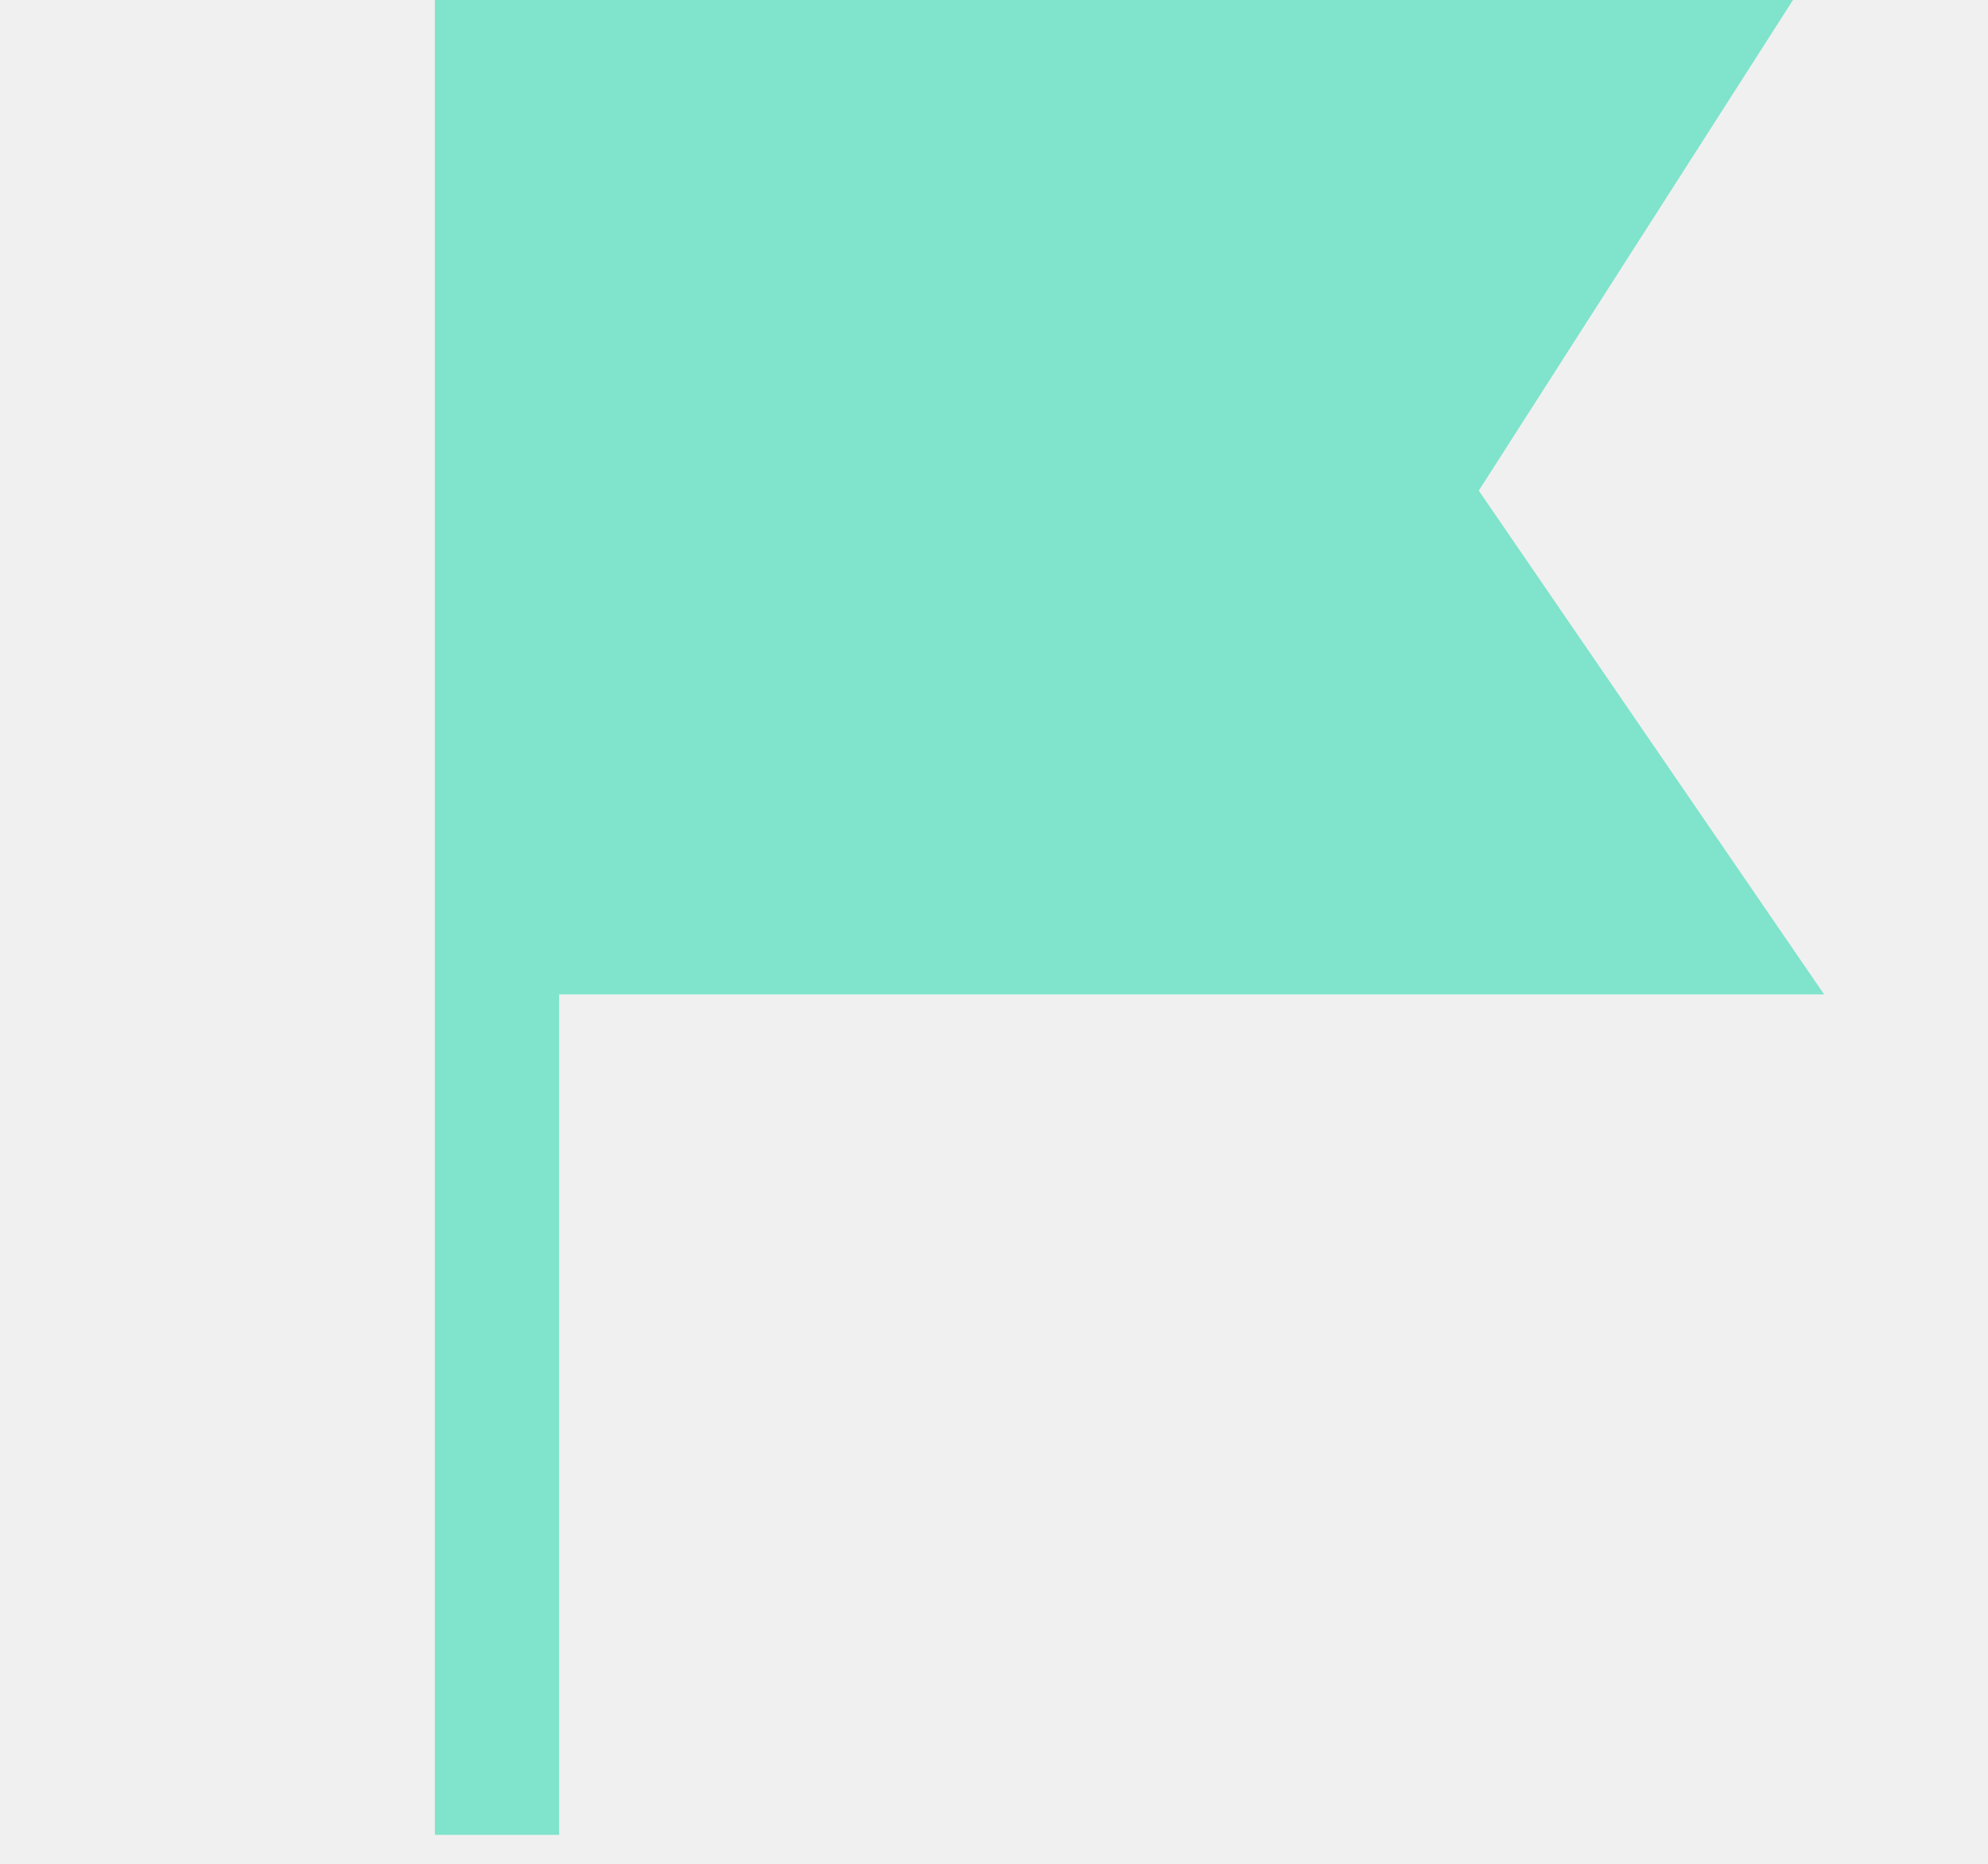
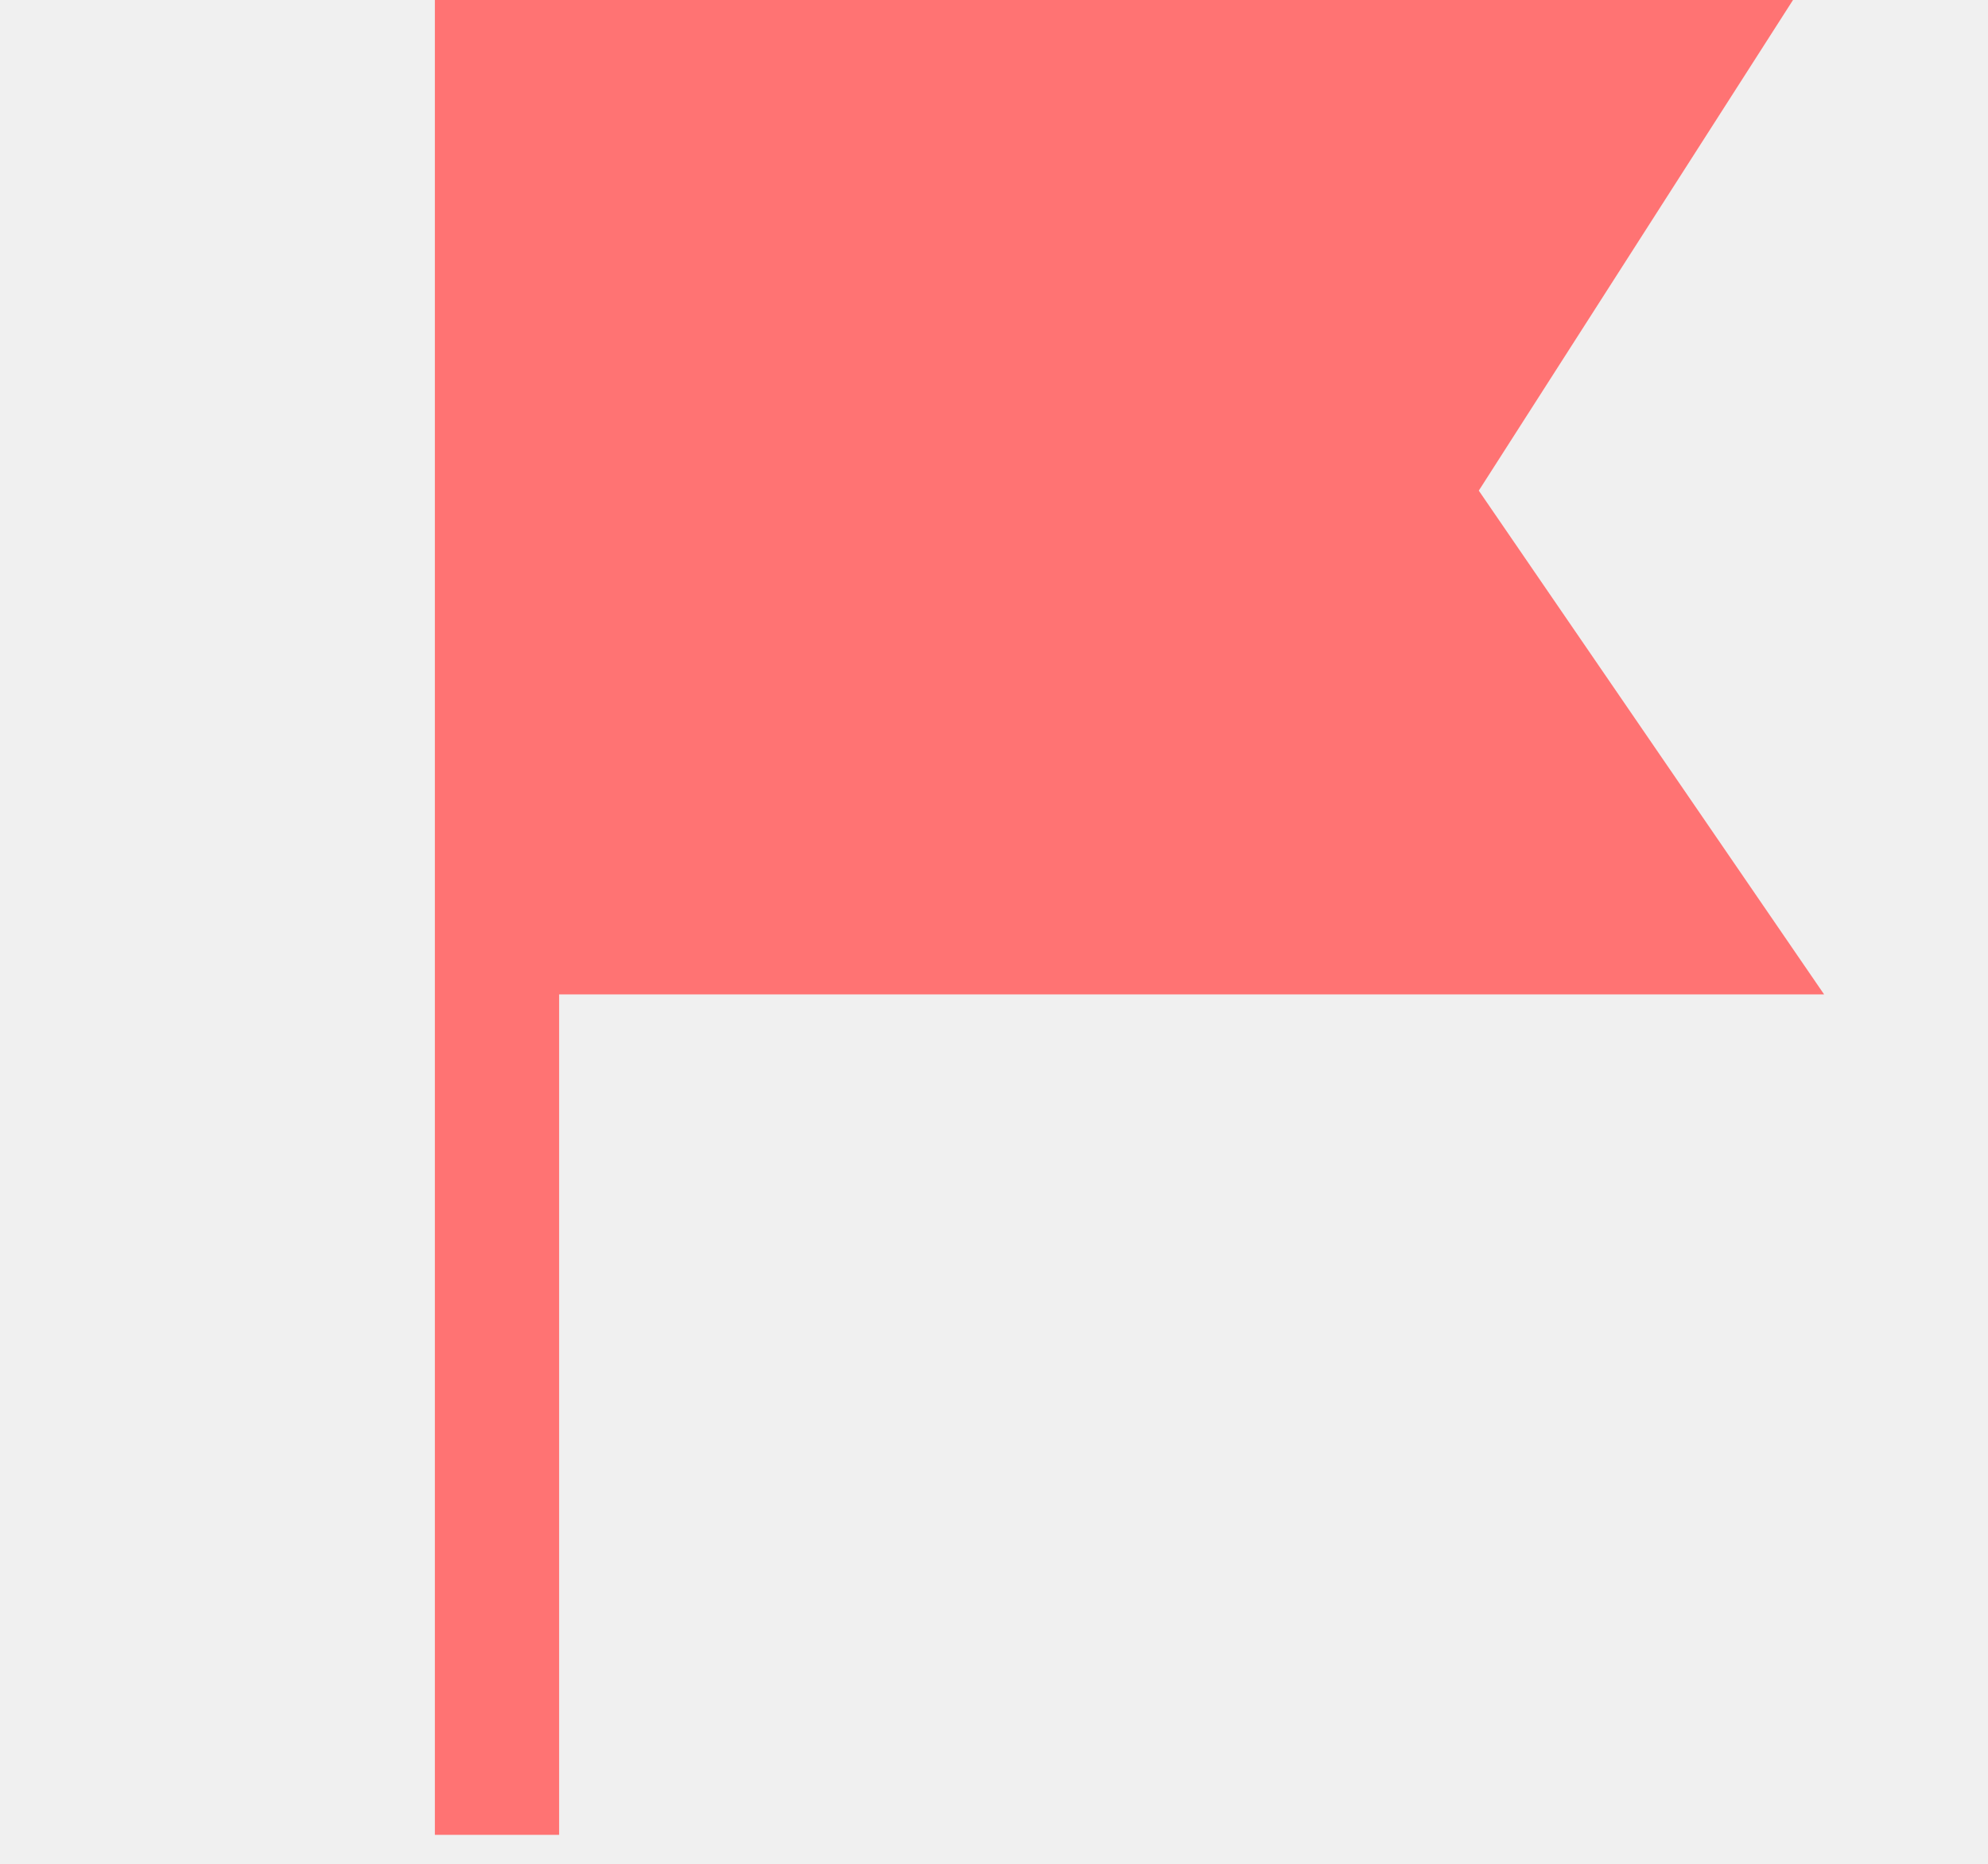
- <svg xmlns="http://www.w3.org/2000/svg" width="16" height="15" viewBox="0 0 16 15" fill="none">
+ <svg xmlns="http://www.w3.org/2000/svg" height="25" viewBox="0 0 16 15" fill="none">
  <g clip-path="url(#clip0_513_2190)">
-     <path d="M4 7.503H13.732L11.302 3.958L13.655 0.284H4V14.767" stroke="#80E3CB" fill="#80E3CB" stroke-width="1" stroke-miterlimit="10" />
+     <path d="M4 7.503H13.732L11.302 3.958L13.655 0.284H4V14.767" stroke="#FF7373" fill="#FF7373" stroke-width="1" stroke-miterlimit="10" />
  </g>
  <defs>
    <clipPath id="clip0_513_2190">
      <rect width="15" height="15" fill="white" transform="translate(0.800049)" />
    </clipPath>
  </defs>
</svg>
